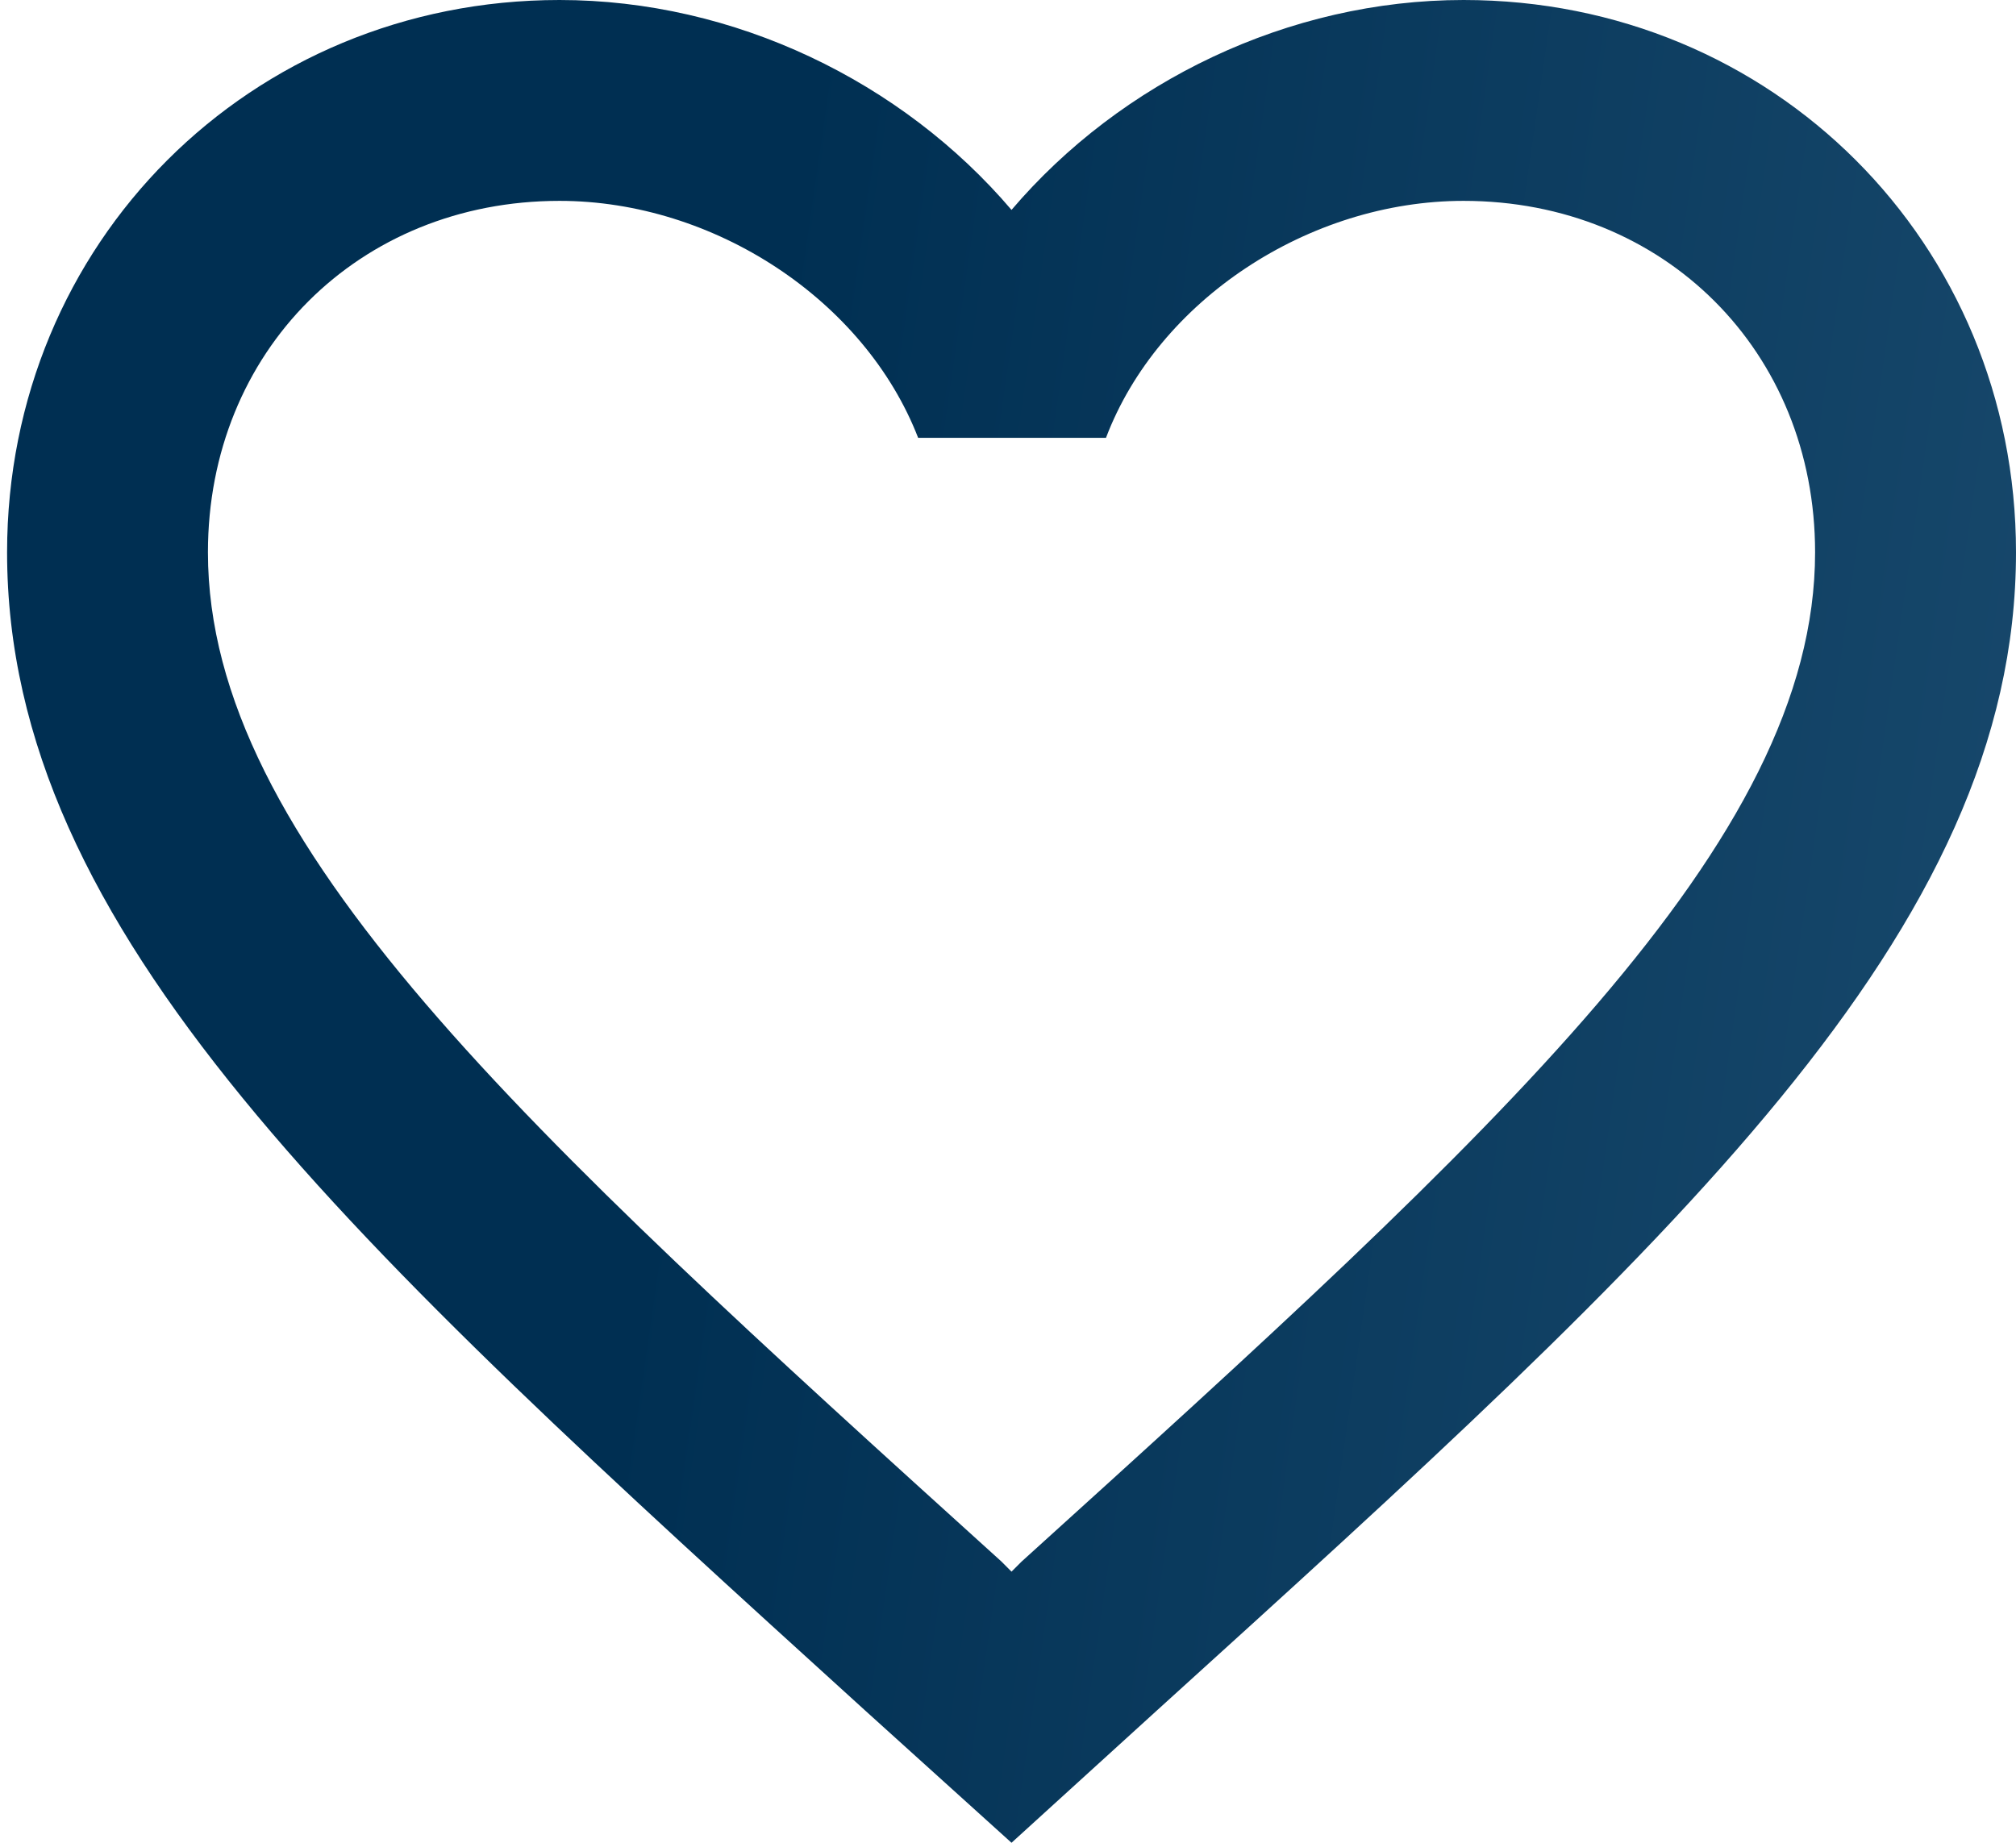
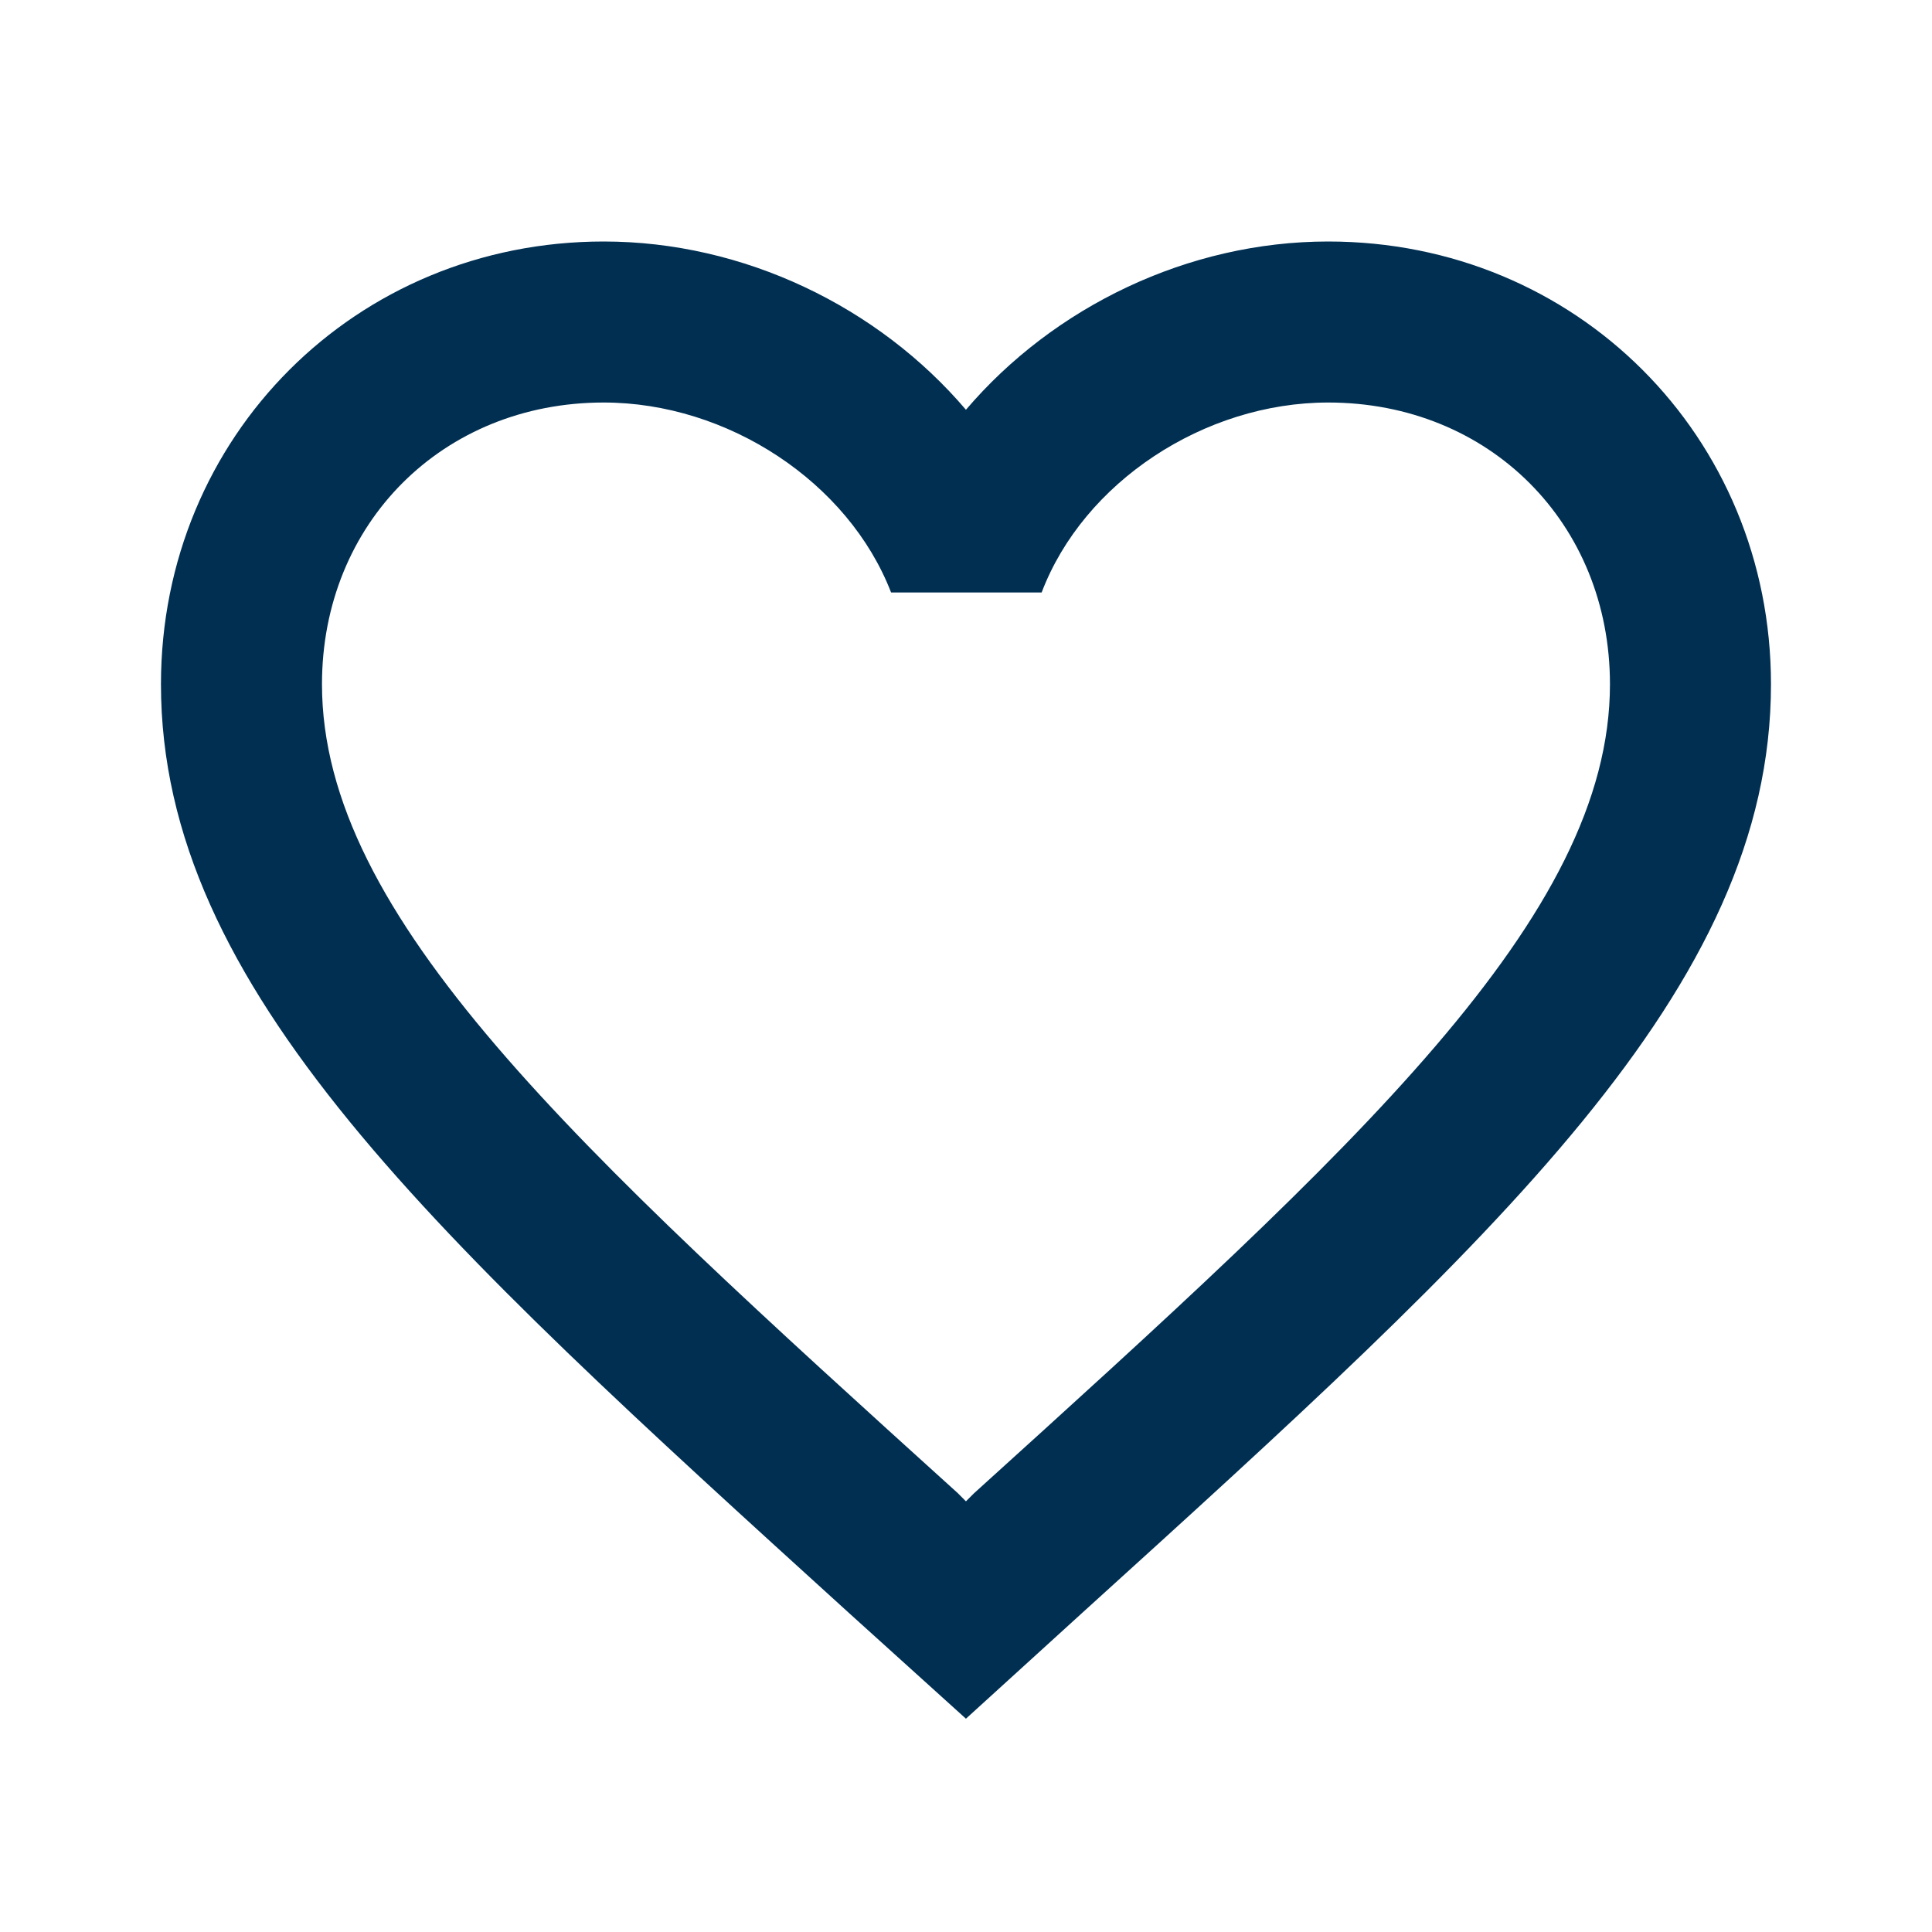
- <svg xmlns="http://www.w3.org/2000/svg" width="35" height="32" viewBox="0 0 35 32" fill="none">
-   <path d="M25.409 0C22.374 0 19.462 1.413 17.561 3.645C15.66 1.413 12.748 0 9.714 0C4.343 0 0.123 4.22 0.123 9.591C0.123 16.183 6.052 21.554 15.033 29.715L17.561 32L20.09 29.698C29.071 21.554 35 16.183 35 9.591C35 4.22 30.78 0 25.409 0ZM17.736 27.117L17.561 27.292L17.387 27.117C9.086 19.601 3.61 14.631 3.61 9.591C3.61 6.104 6.226 3.488 9.714 3.488C12.399 3.488 15.015 5.214 15.94 7.603H19.201C20.107 5.214 22.723 3.488 25.409 3.488C28.896 3.488 31.512 6.104 31.512 9.591C31.512 14.631 26.037 19.601 17.736 27.117Z" fill="url(#paint0_linear_611_513)" />
-   <defs>
-     <linearGradient id="paint0_linear_611_513" x1="14.695" y1="-3.84" x2="64.945" y2="3.412" gradientUnits="userSpaceOnUse">
-       <stop stop-color="#002F52" />
-       <stop offset="1" stop-color="#326589" />
-     </linearGradient>
-   </defs>
+ <svg xmlns="http://www.w3.org/2000/svg" width="32" height="32" viewBox="0 0 32 32" fill="none">
+   <path d="M21.999 4C19.679 4 17.453 5.08 15.999 6.787C14.546 5.08 12.319 4 9.999 4C5.893 4 2.666 7.227 2.666 11.333C2.666 16.373 7.199 20.48 14.066 26.72L15.999 28.467L17.933 26.707C24.799 20.48 29.333 16.373 29.333 11.333C29.333 7.227 26.106 4 21.999 4ZM16.133 24.733L15.999 24.867L15.866 24.733C9.519 18.987 5.333 15.187 5.333 11.333C5.333 8.667 7.333 6.667 9.999 6.667C12.053 6.667 14.053 7.987 14.759 9.813H17.253C17.946 7.987 19.946 6.667 21.999 6.667C24.666 6.667 26.666 8.667 26.666 11.333C26.666 15.187 22.479 18.987 16.133 24.733Z" fill="#002F52" />
</svg>
